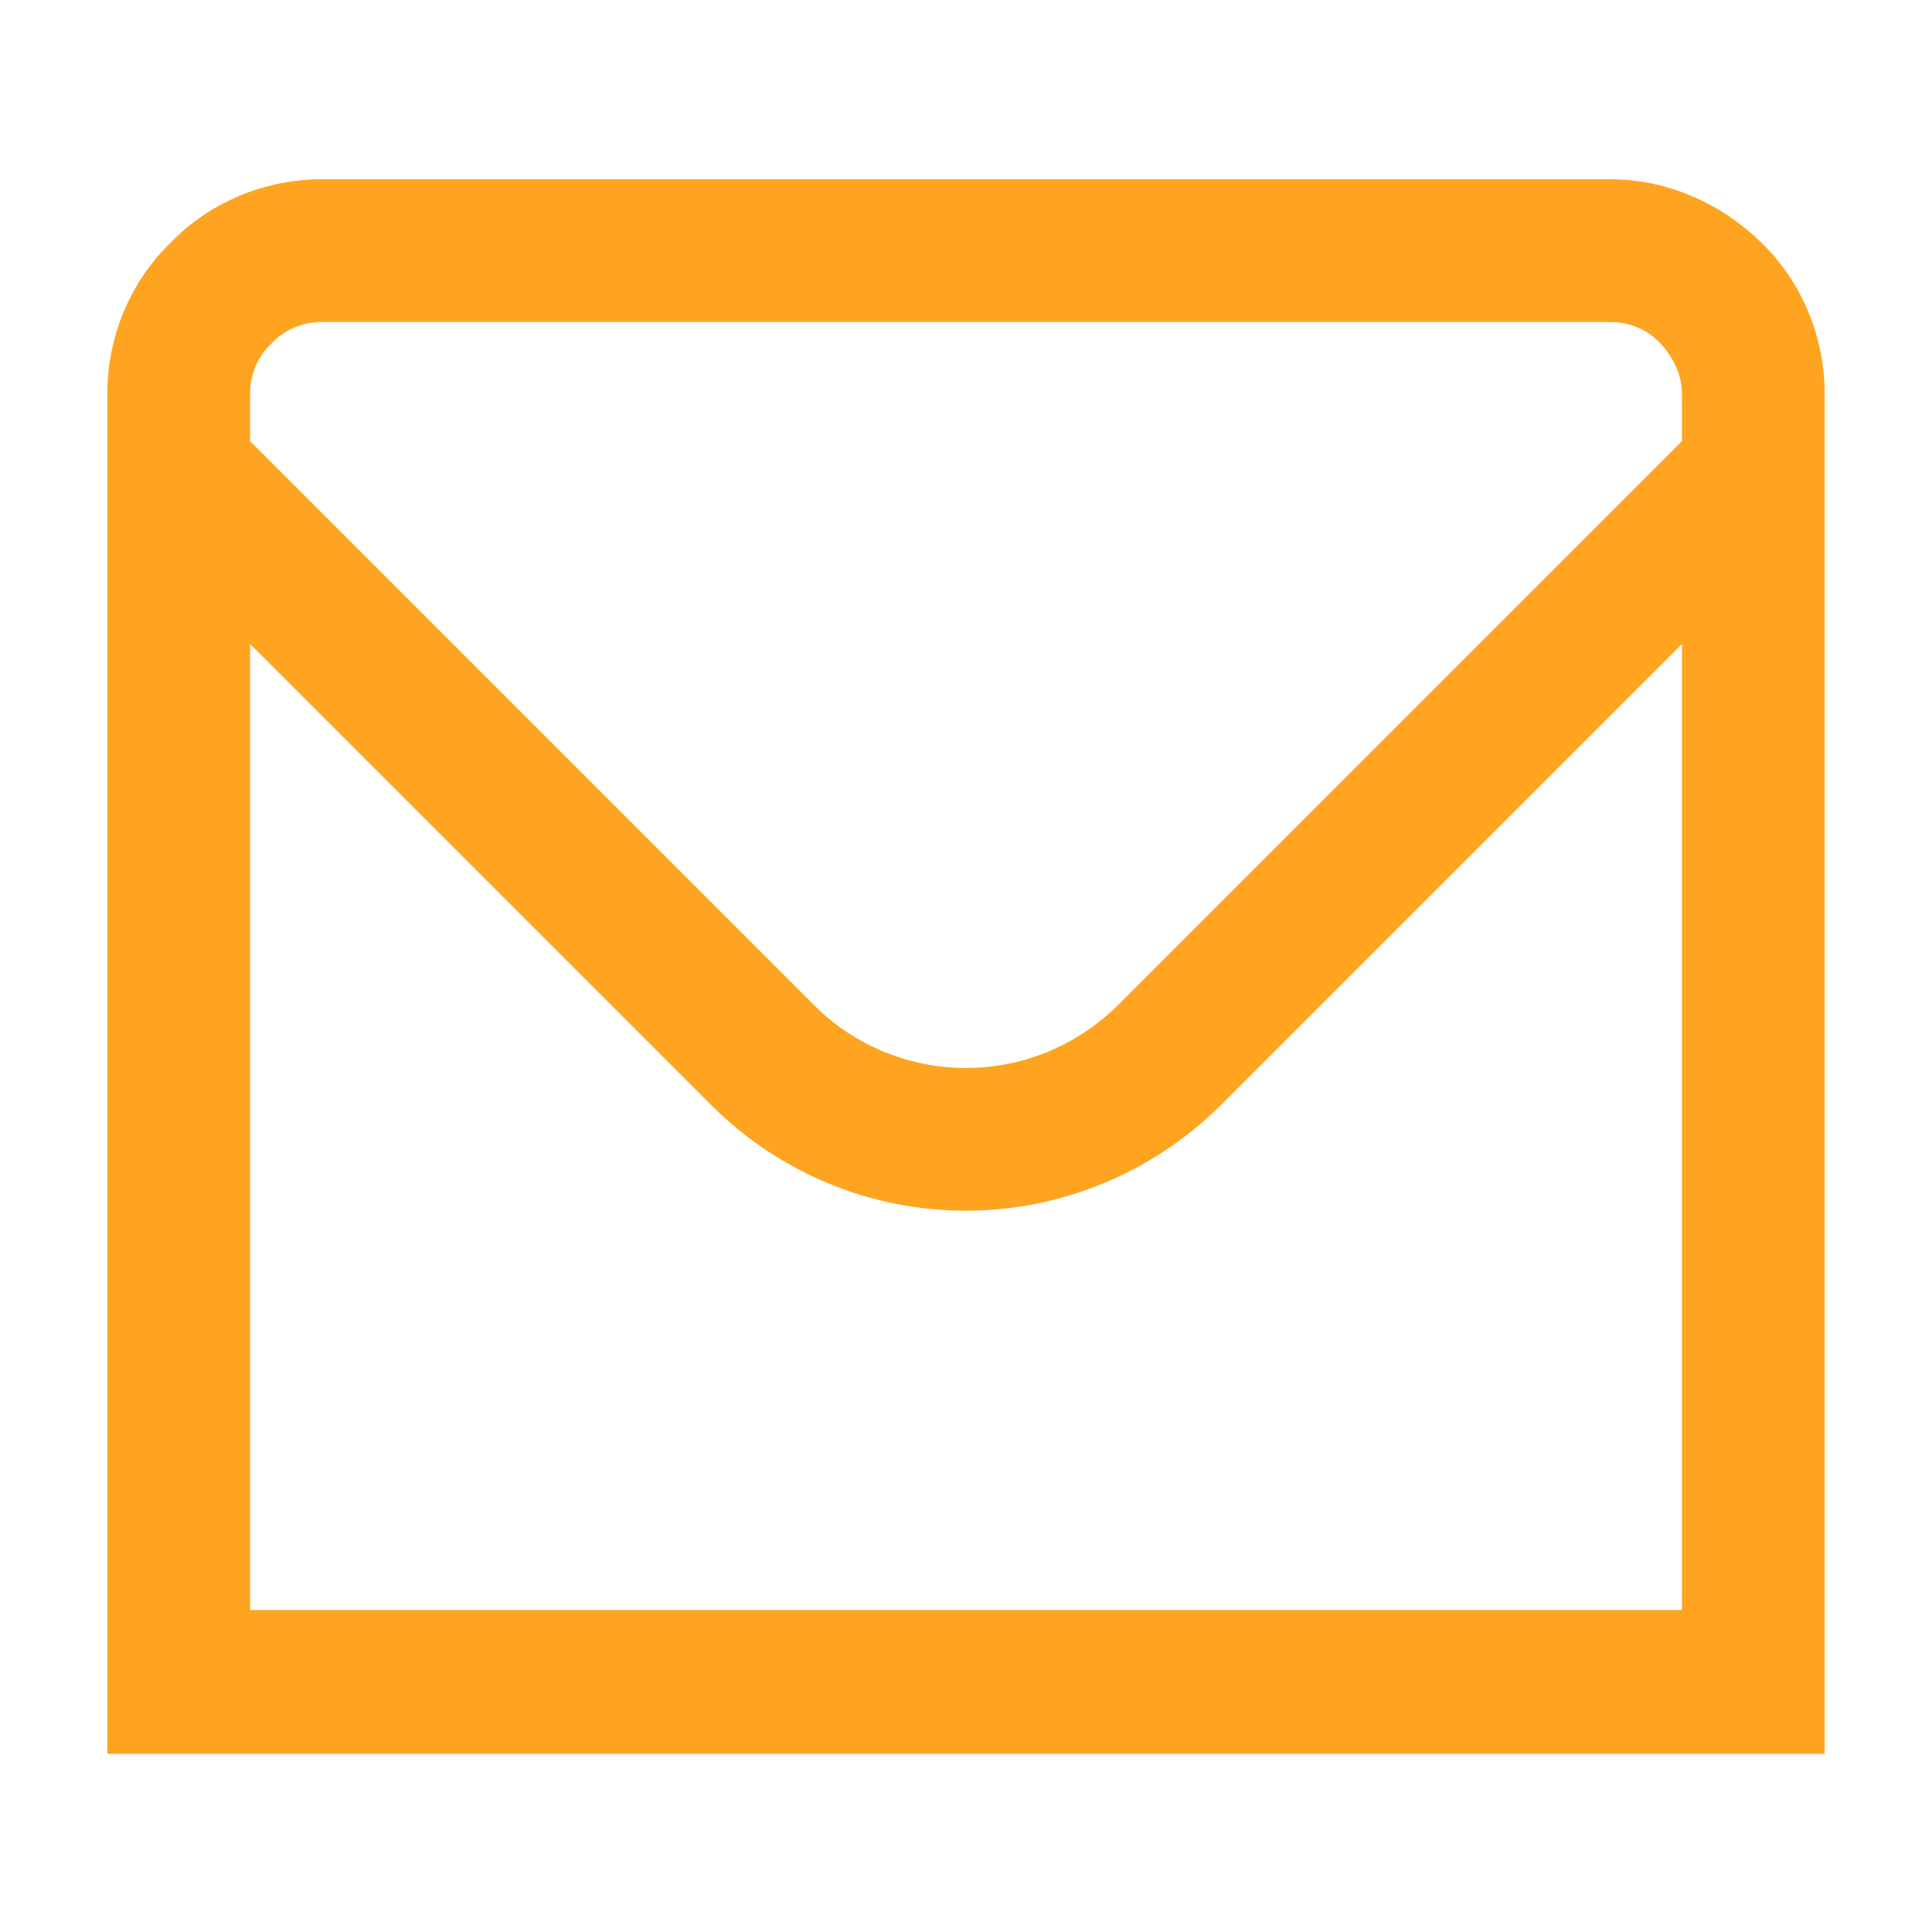
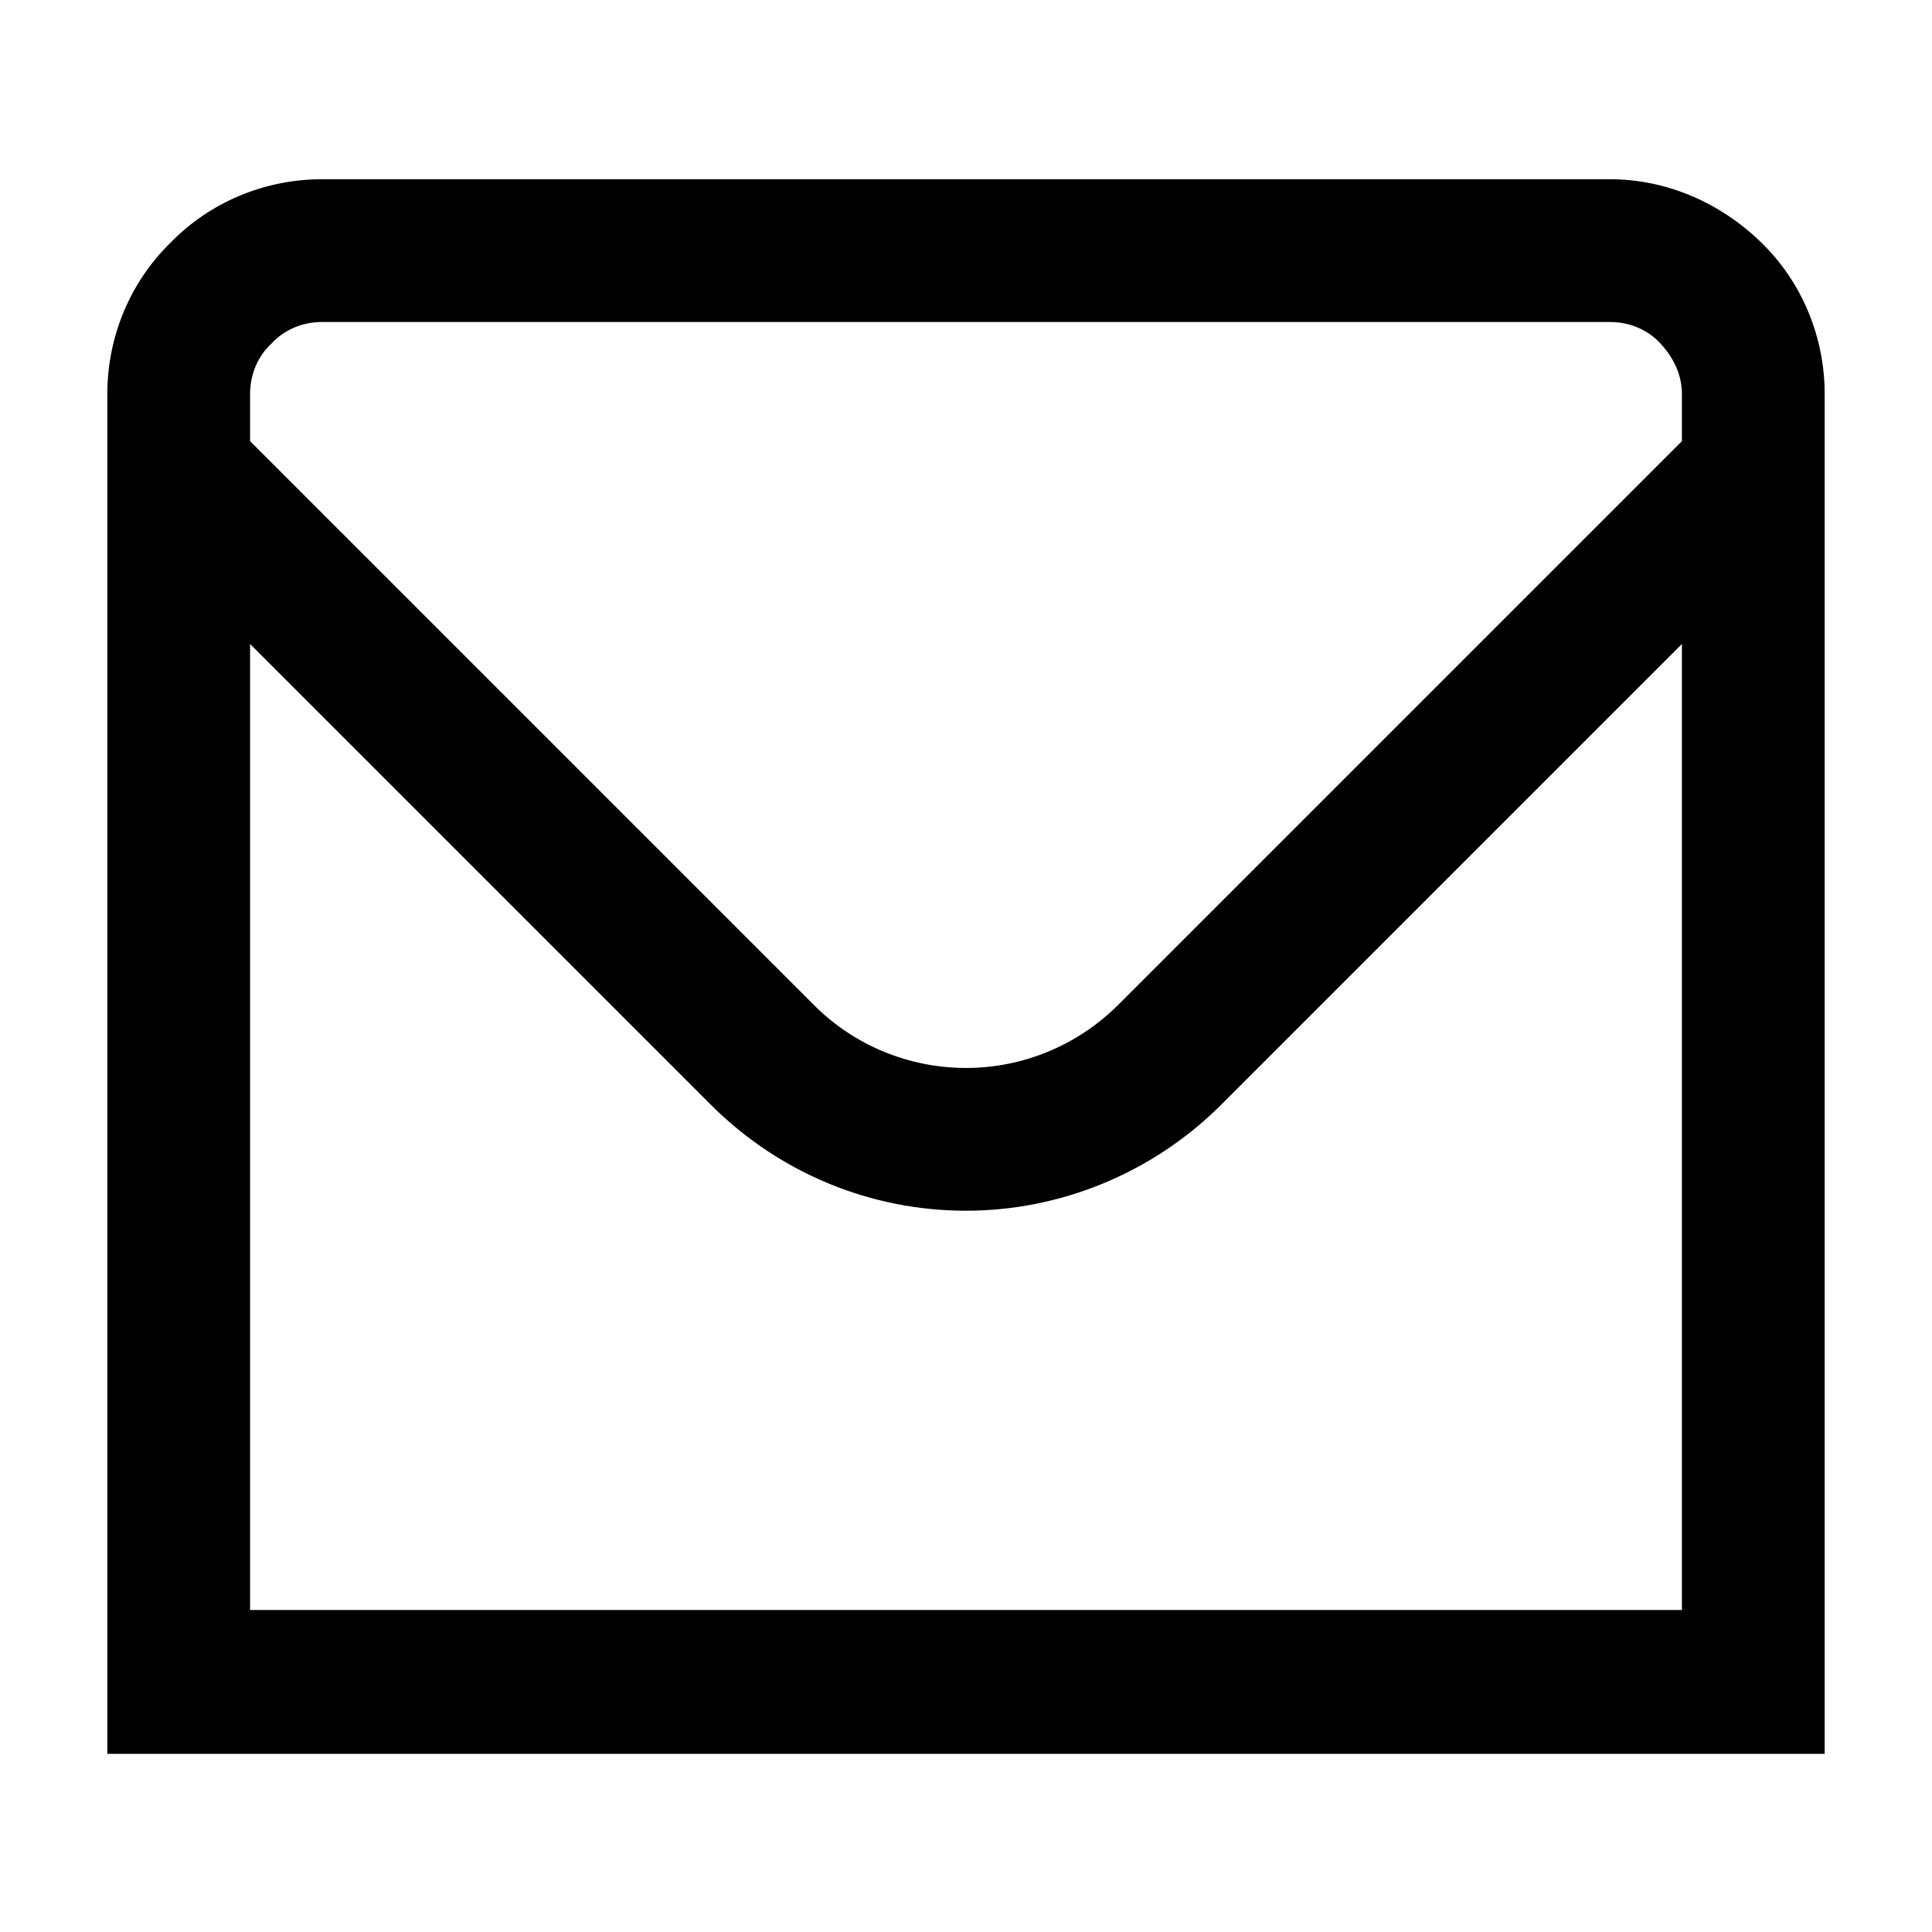
<svg xmlns="http://www.w3.org/2000/svg" version="1.1" id="Ebene_1" x="0px" y="0px" viewBox="0 0 18 18" style="enable-background:new 0 0 18 18;" xml:space="preserve">
  <style type="text/css">
- 	.st0{fill:#FFA420;}
+ 	.st0{fill:currentColor;}
</style>
  <path class="st0" d="M15,1.67H3c-0.53,0-1.04,0.21-1.41,0.59C1.21,2.63,1,3.14,1,3.67v12.67h16V3.67c0-0.53-0.21-1.04-0.59-1.41  S15.53,1.67,15,1.67z M3,3h12c0.18,0,0.35,0.07,0.47,0.2s0.2,0.29,0.2,0.47v0.44l-5.25,5.25C10.04,9.74,9.53,9.95,9,9.95  c-0.53,0-1.04-0.21-1.41-0.58L2.33,4.11V3.67c0-0.18,0.07-0.35,0.2-0.47C2.65,3.07,2.82,3,3,3z M2.33,15V6l4.31,4.31  c0.63,0.62,1.47,0.97,2.36,0.97c0.88,0,1.73-0.35,2.36-0.97L15.67,6v9H2.33z" />
</svg>
